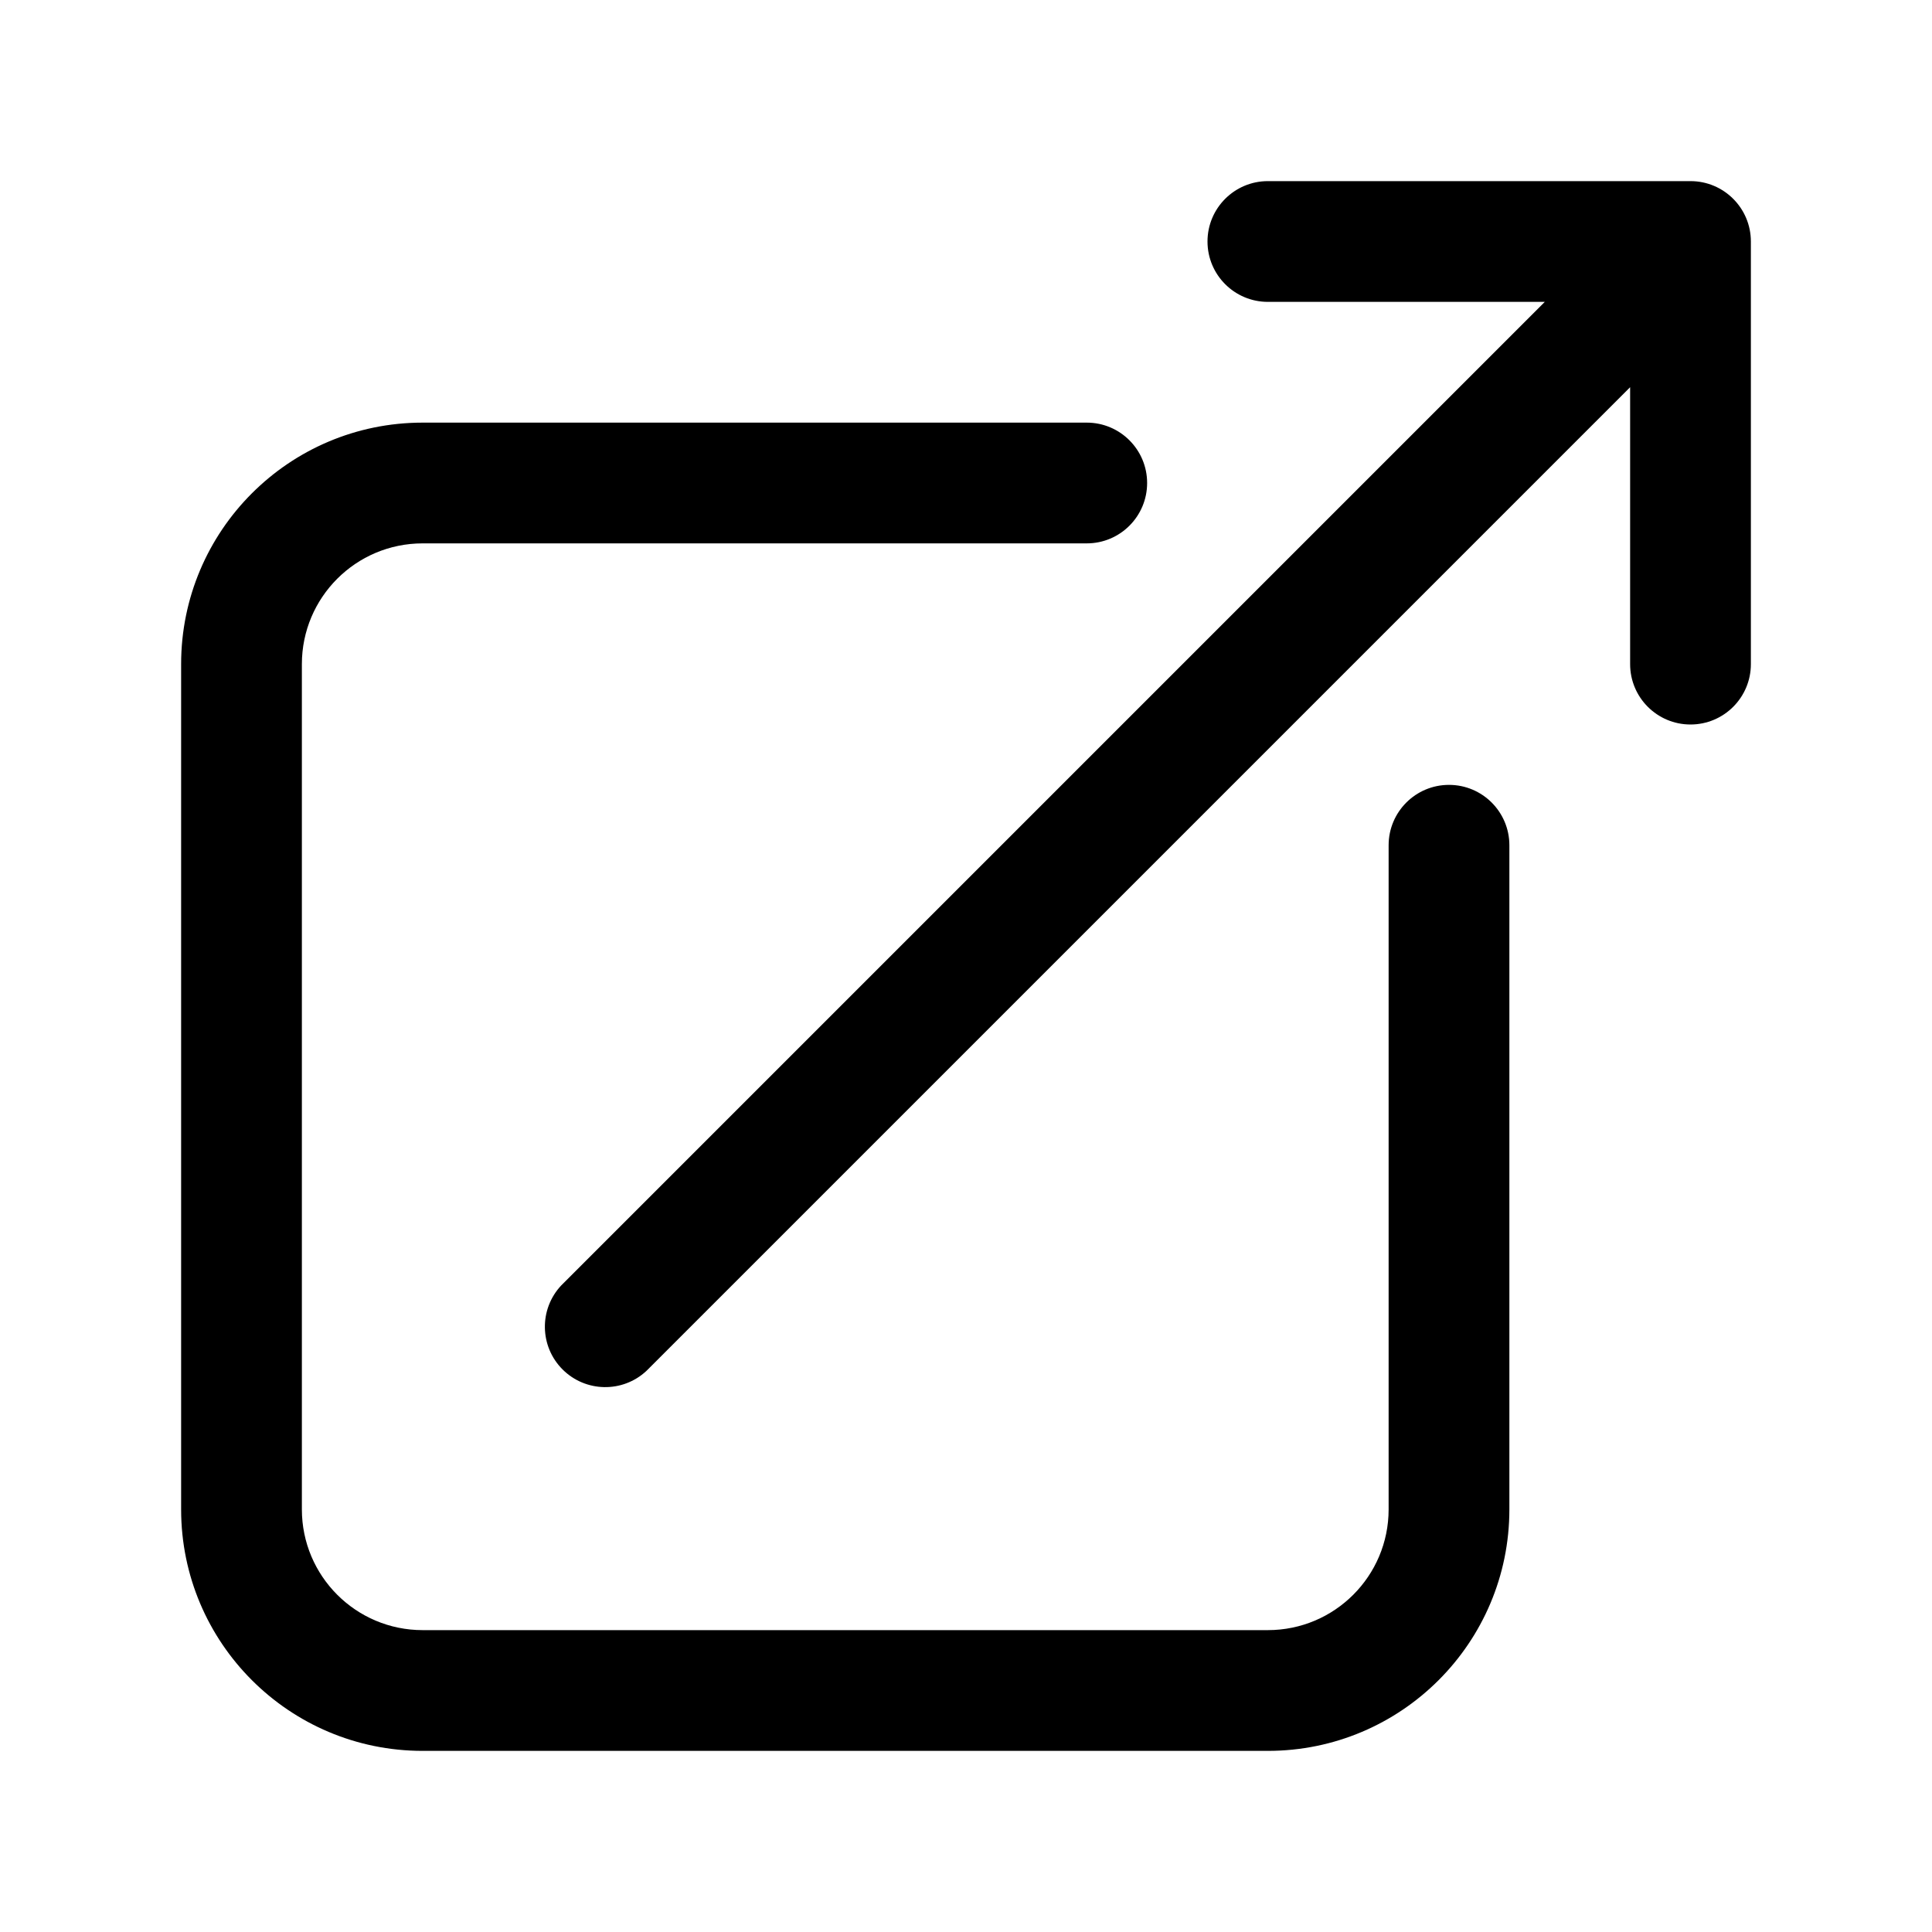
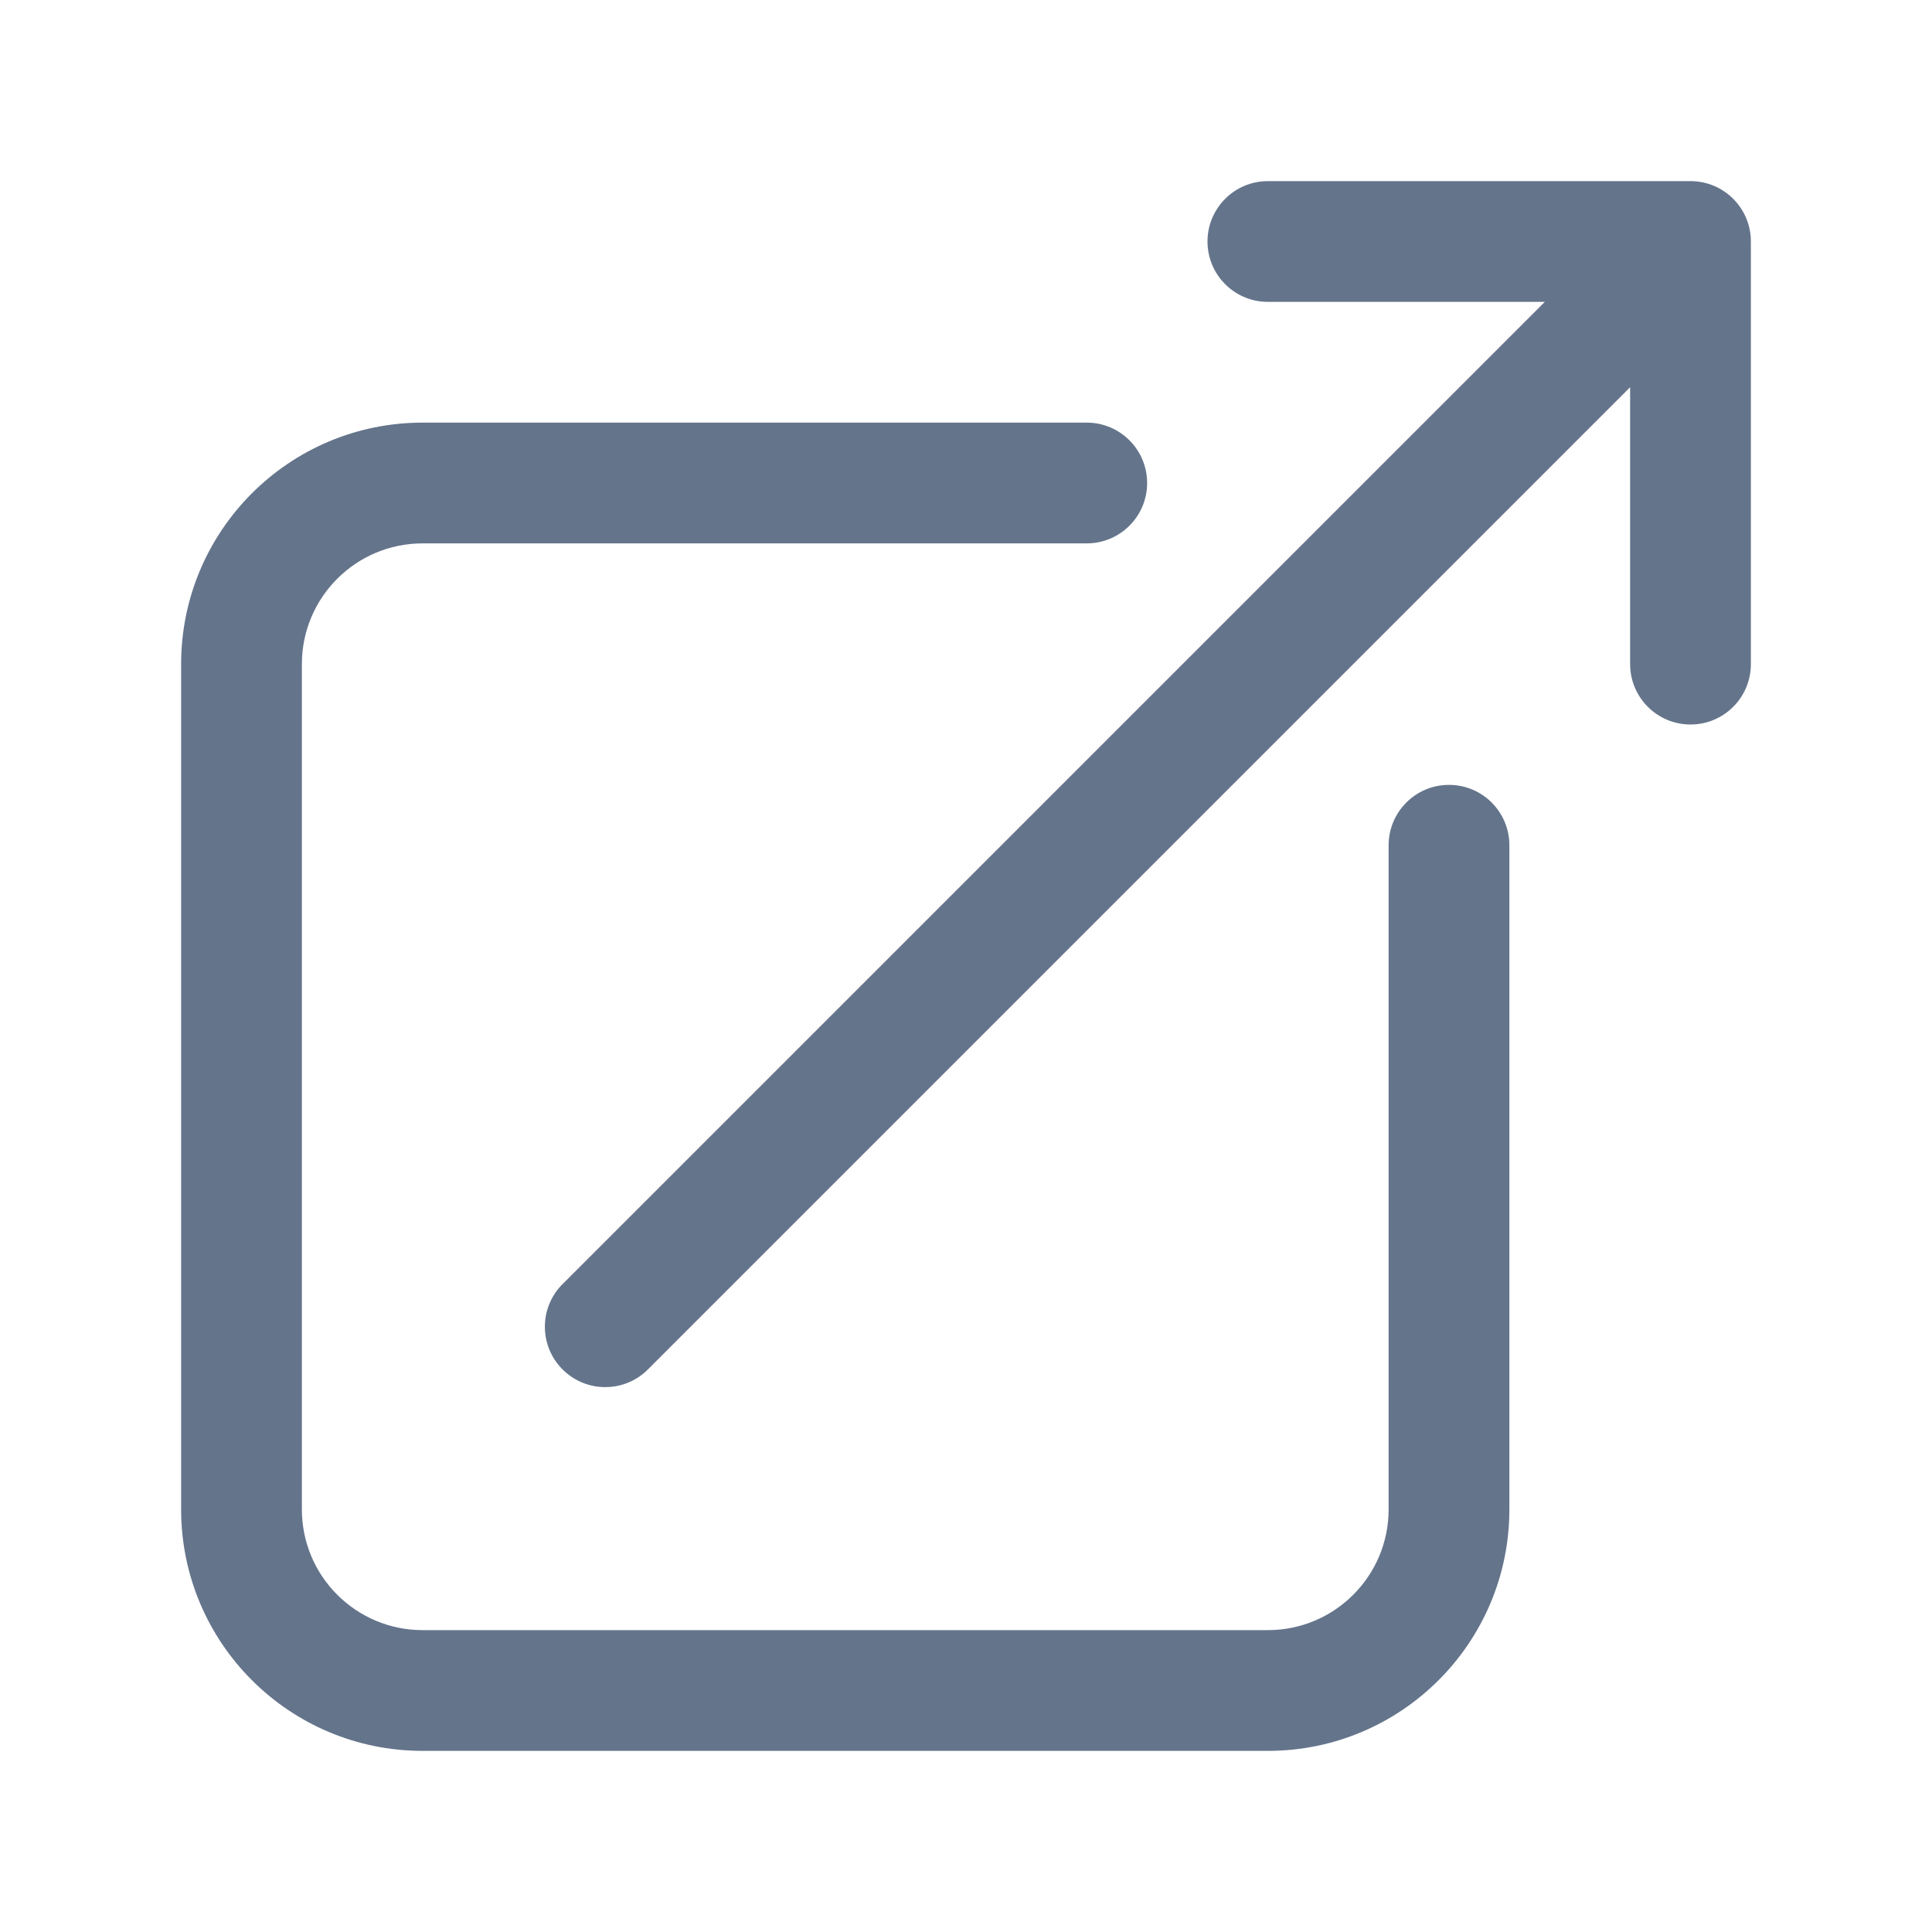
- <svg xmlns="http://www.w3.org/2000/svg" viewBox="0 0 24 24" fill="currentColor" class="w-4 h-4 absolute right-2 bottom-2 fill-slate-500 p-1 bg-white box-content rounded-md border border-slate-200 hidden group-hover:block">
+ <svg xmlns="http://www.w3.org/2000/svg" viewBox="0 0 24 24" fill="#64748b">
  <path fill-rule="evenodd" d="M15.75 2.25H21a.75.75 0 0 1 .75.75v5.25a.75.75 0 0 1-1.5 0V4.81L8.03 17.03a.75.75 0 0 1-1.06-1.06L19.19 3.75h-3.44a.75.75 0 0 1 0-1.5Zm-10.5 4.5a1.5 1.5 0 0 0-1.5 1.5v10.5a1.5 1.5 0 0 0 1.5 1.5h10.5a1.5 1.5 0 0 0 1.5-1.5V10.5a.75.75 0 0 1 1.5 0v8.25a3 3 0 0 1-3 3H5.25a3 3 0 0 1-3-3V8.25a3 3 0 0 1 3-3h8.25a.75.75 0 0 1 0 1.5H5.25Z" clip-rule="evenodd" />
</svg>
